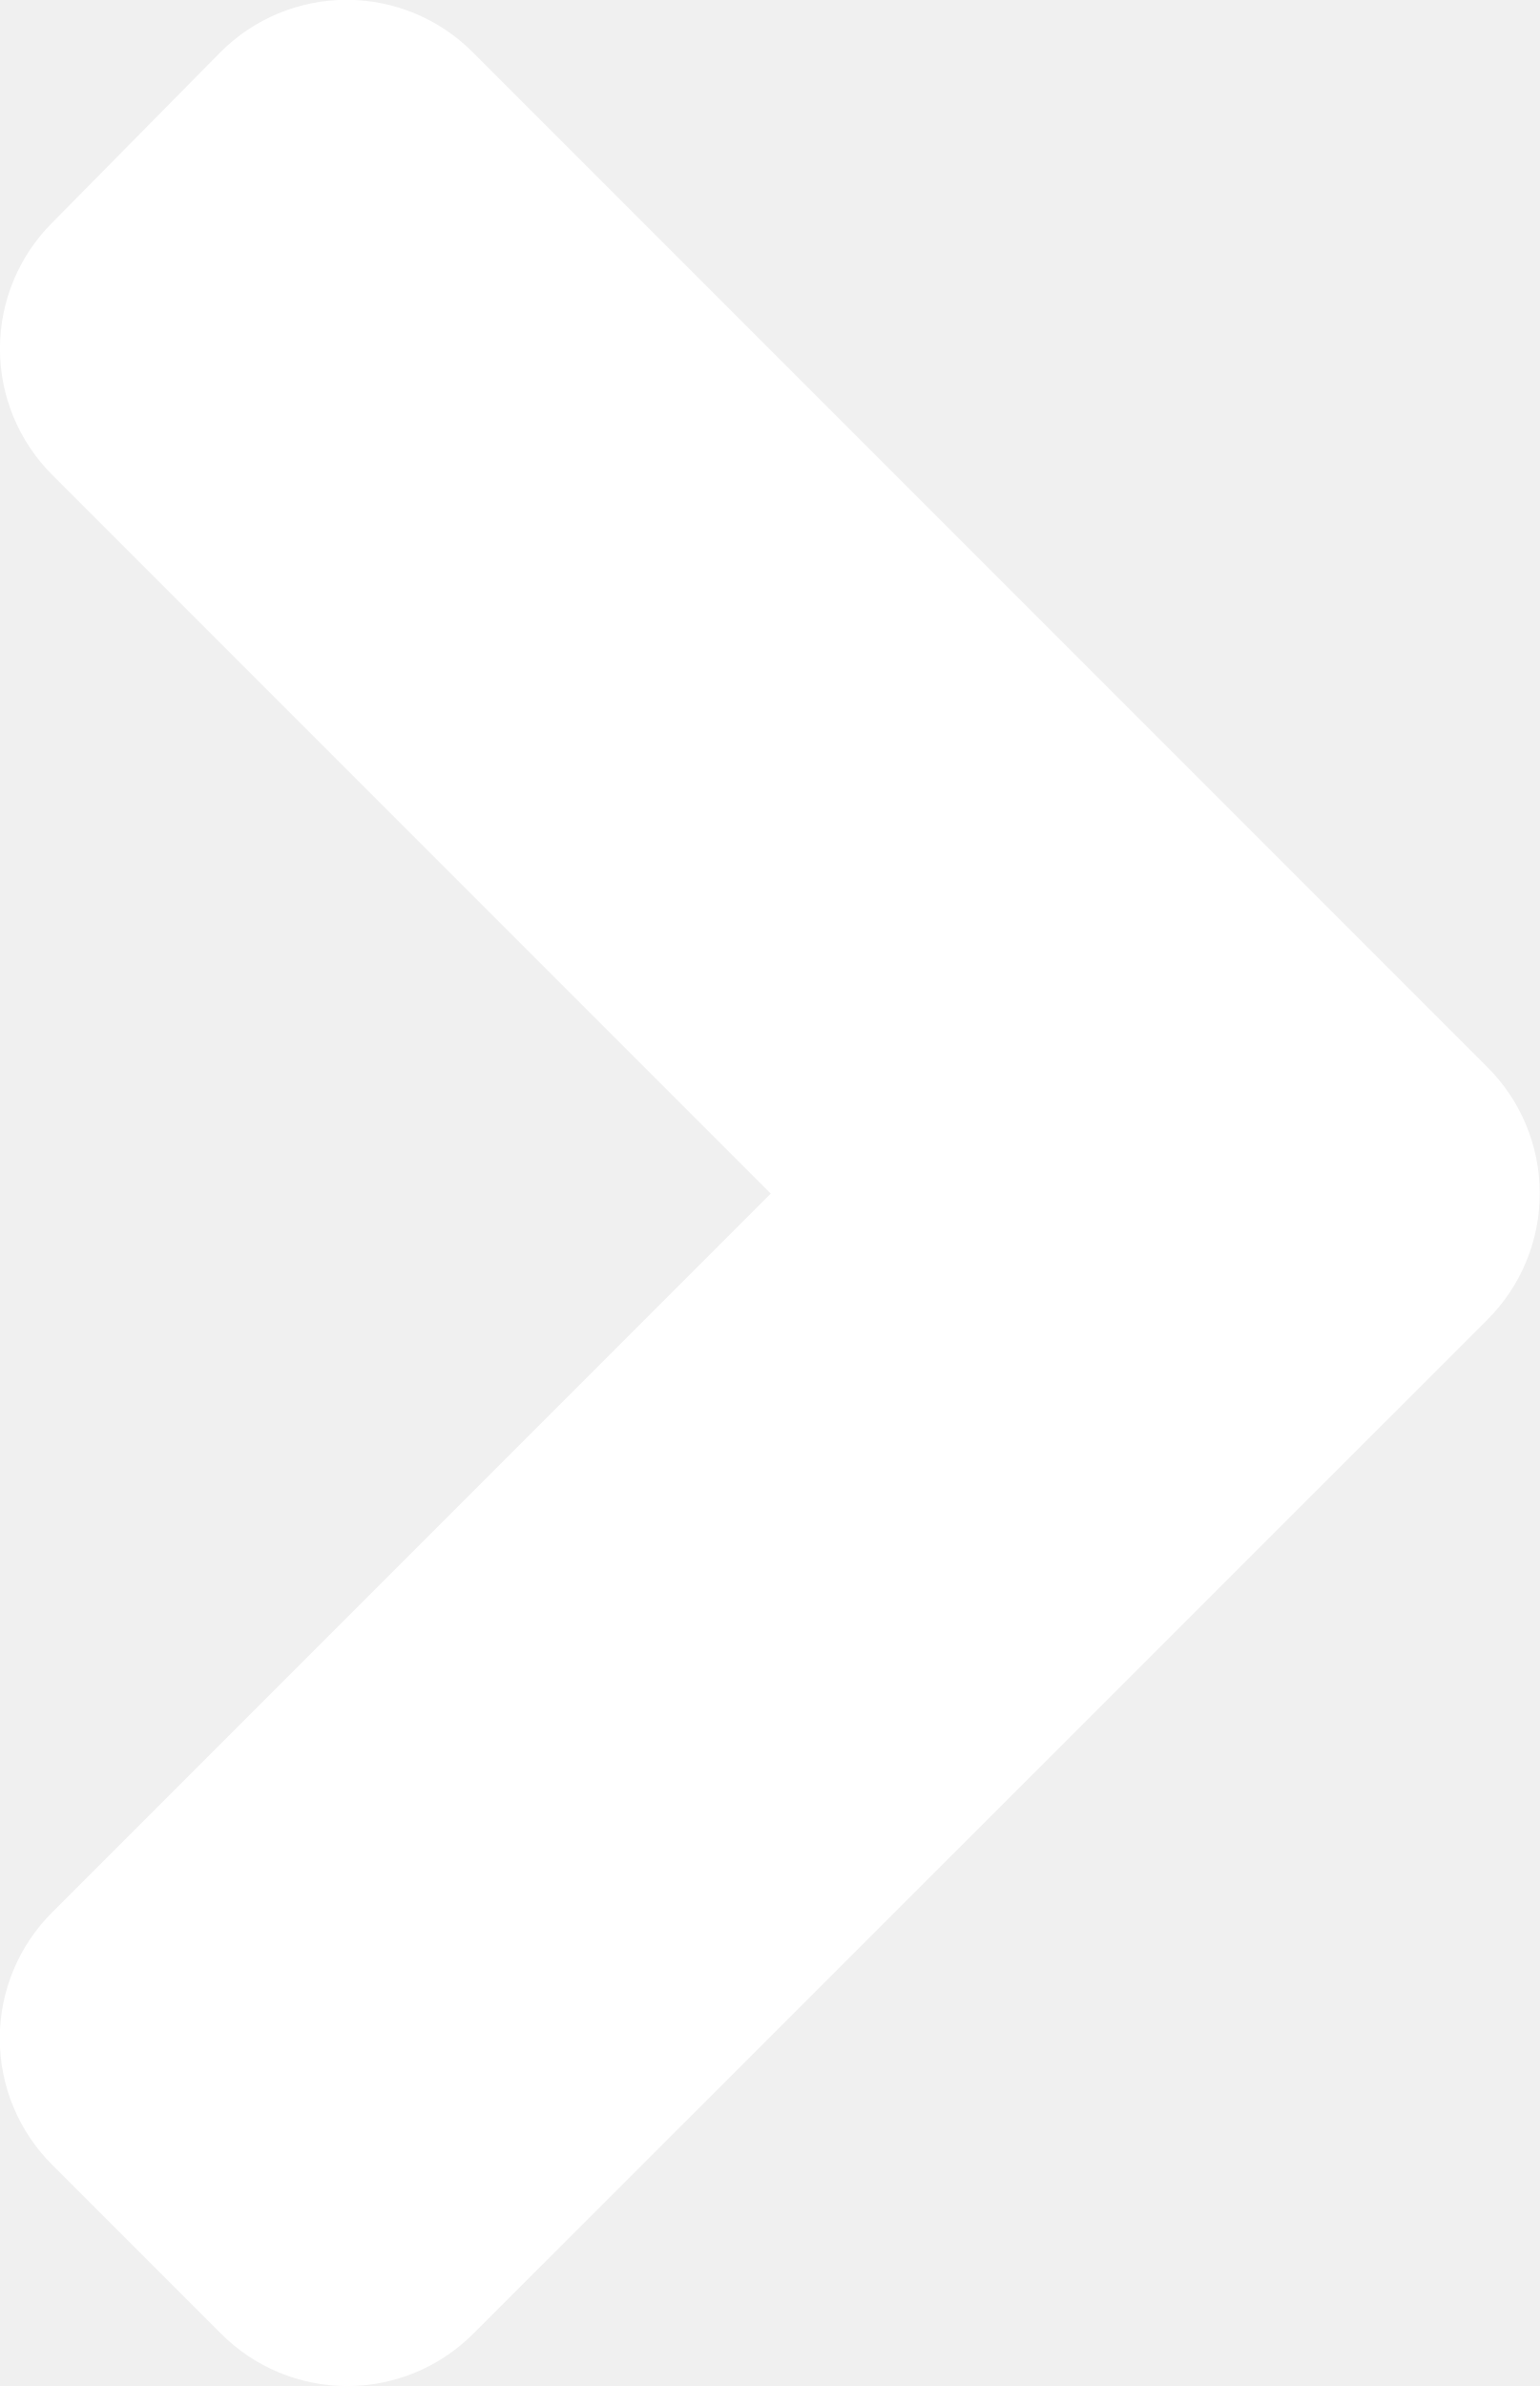
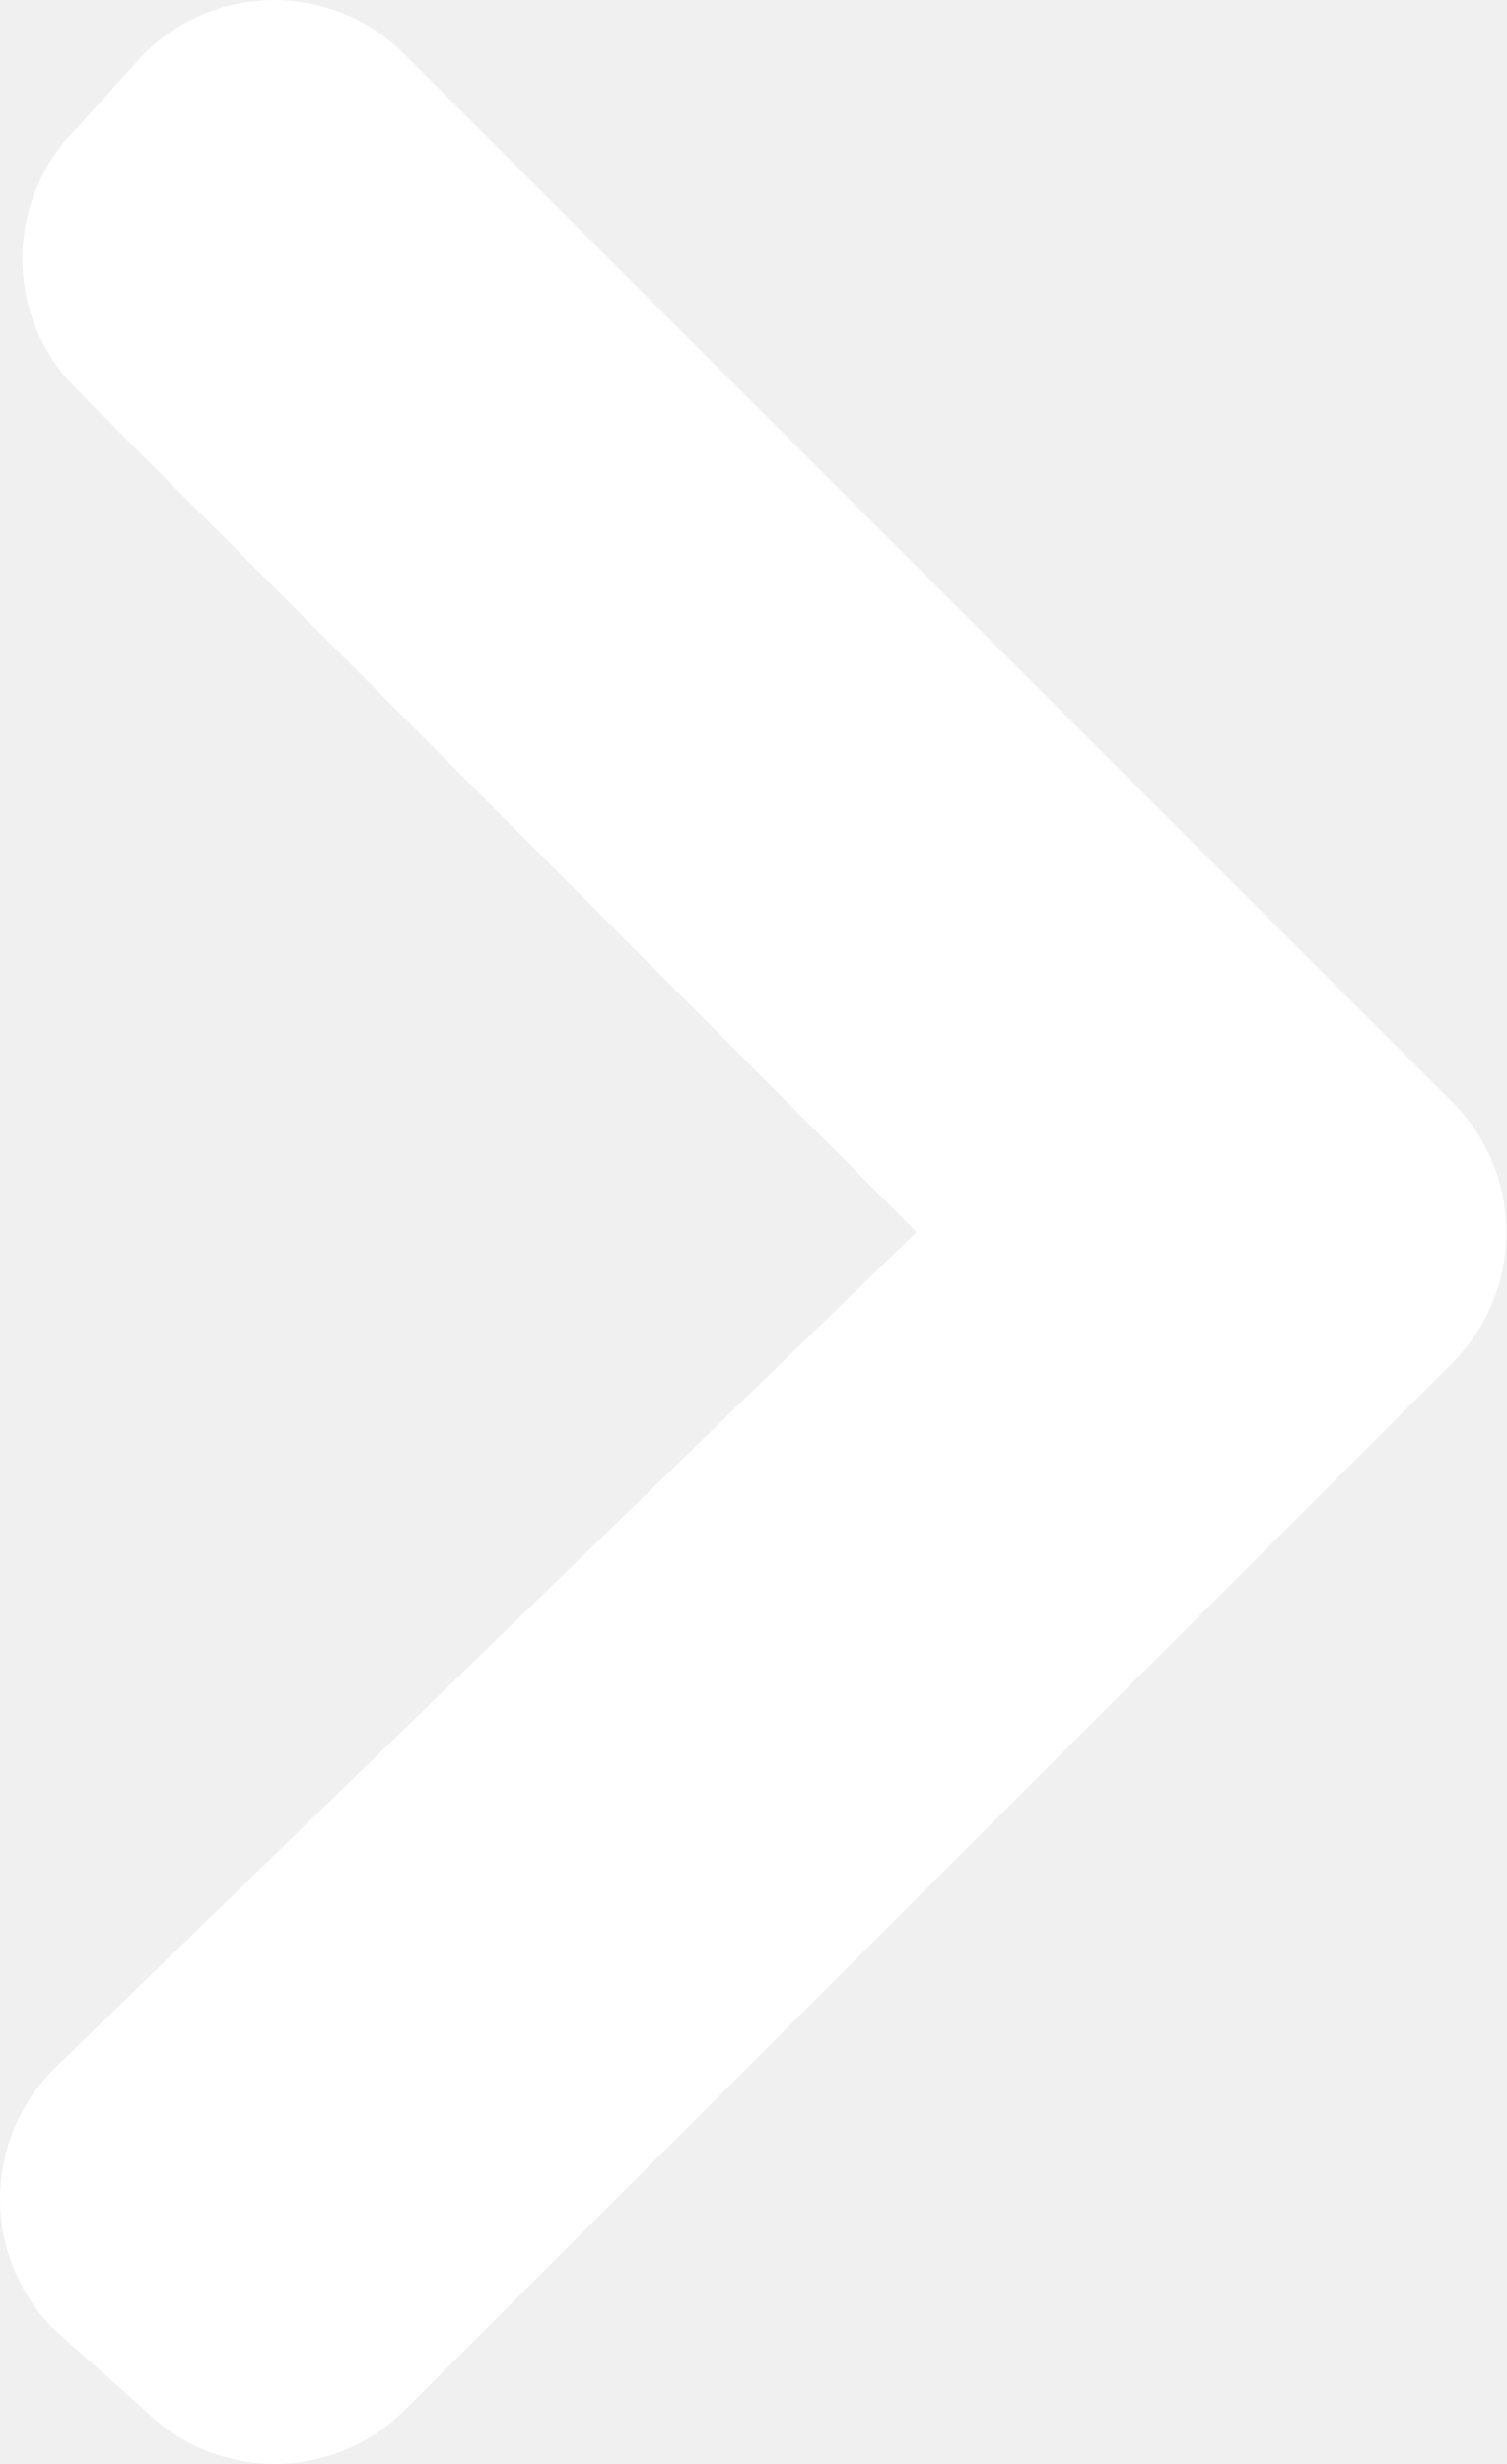
- <svg xmlns="http://www.w3.org/2000/svg" width="26.19" height="40.58" viewBox="0 0 26.19 40.58">
-   <path id="angle-right-solid" d="M50.048,118.4,32.806,135.636a3.03,3.03,0,0,1-4.3,0l-2.865-2.865a3.03,3.03,0,0,1,0-4.3l12.221-12.221L25.644,104.032a3.03,3.03,0,0,1,0-4.3l2.852-2.89a3.03,3.03,0,0,1,4.3,0l17.241,17.241A3.034,3.034,0,0,1,50.048,118.4Z" transform="translate(-24.75 -95.95)" fill="#fff" />
+ <svg xmlns="http://www.w3.org/2000/svg" width="24.812" height="40.584" viewBox="0 0 24.812 40.584">
+   <path id="angle-right-solid" d="M50.048,118.4,32.806,135.636a3.03,3.03,0,0,1-4.3,0l-1.479-1.318a3.03,3.03,0,0,1,0-4.3l14.2-13.779L27.395,102.358a3.03,3.03,0,0,1,0-4.3l1.1-1.216a3.03,3.03,0,0,1,4.3,0l17.241,17.241a3.034,3.034,0,0,1,.011,4.317Z" transform="translate(-26.132 -95.947)" fill="#fff" />
</svg>
